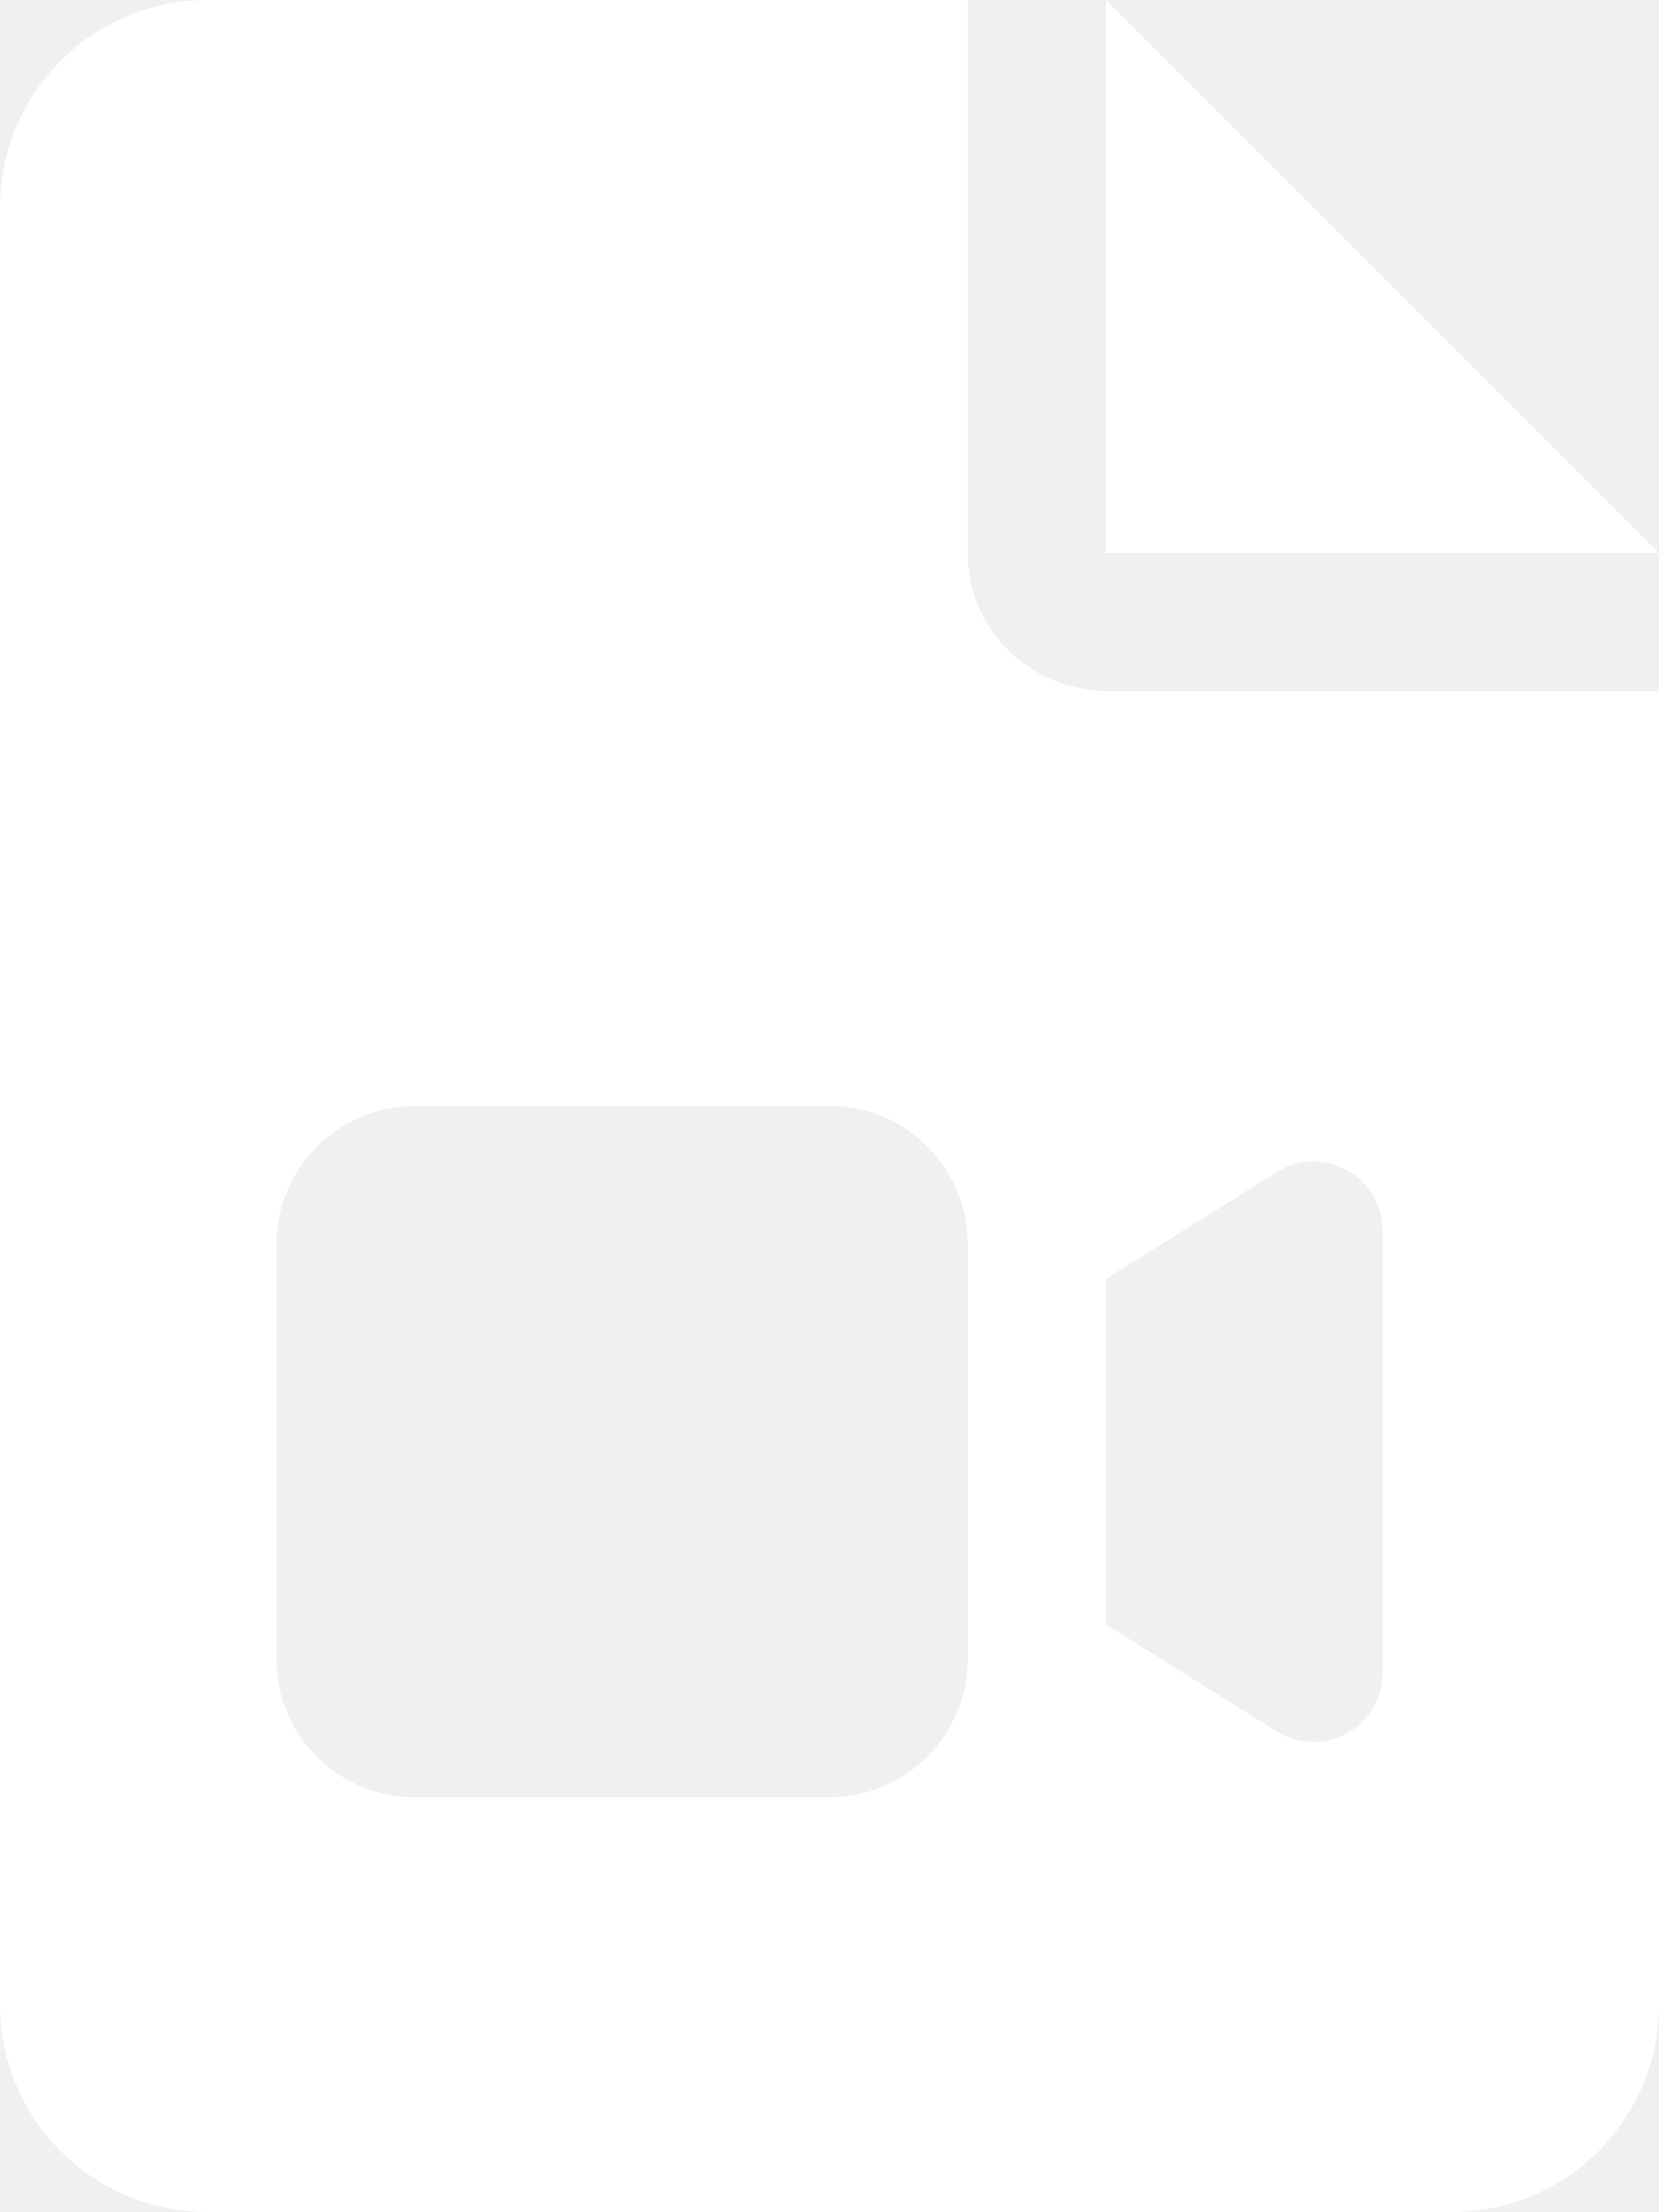
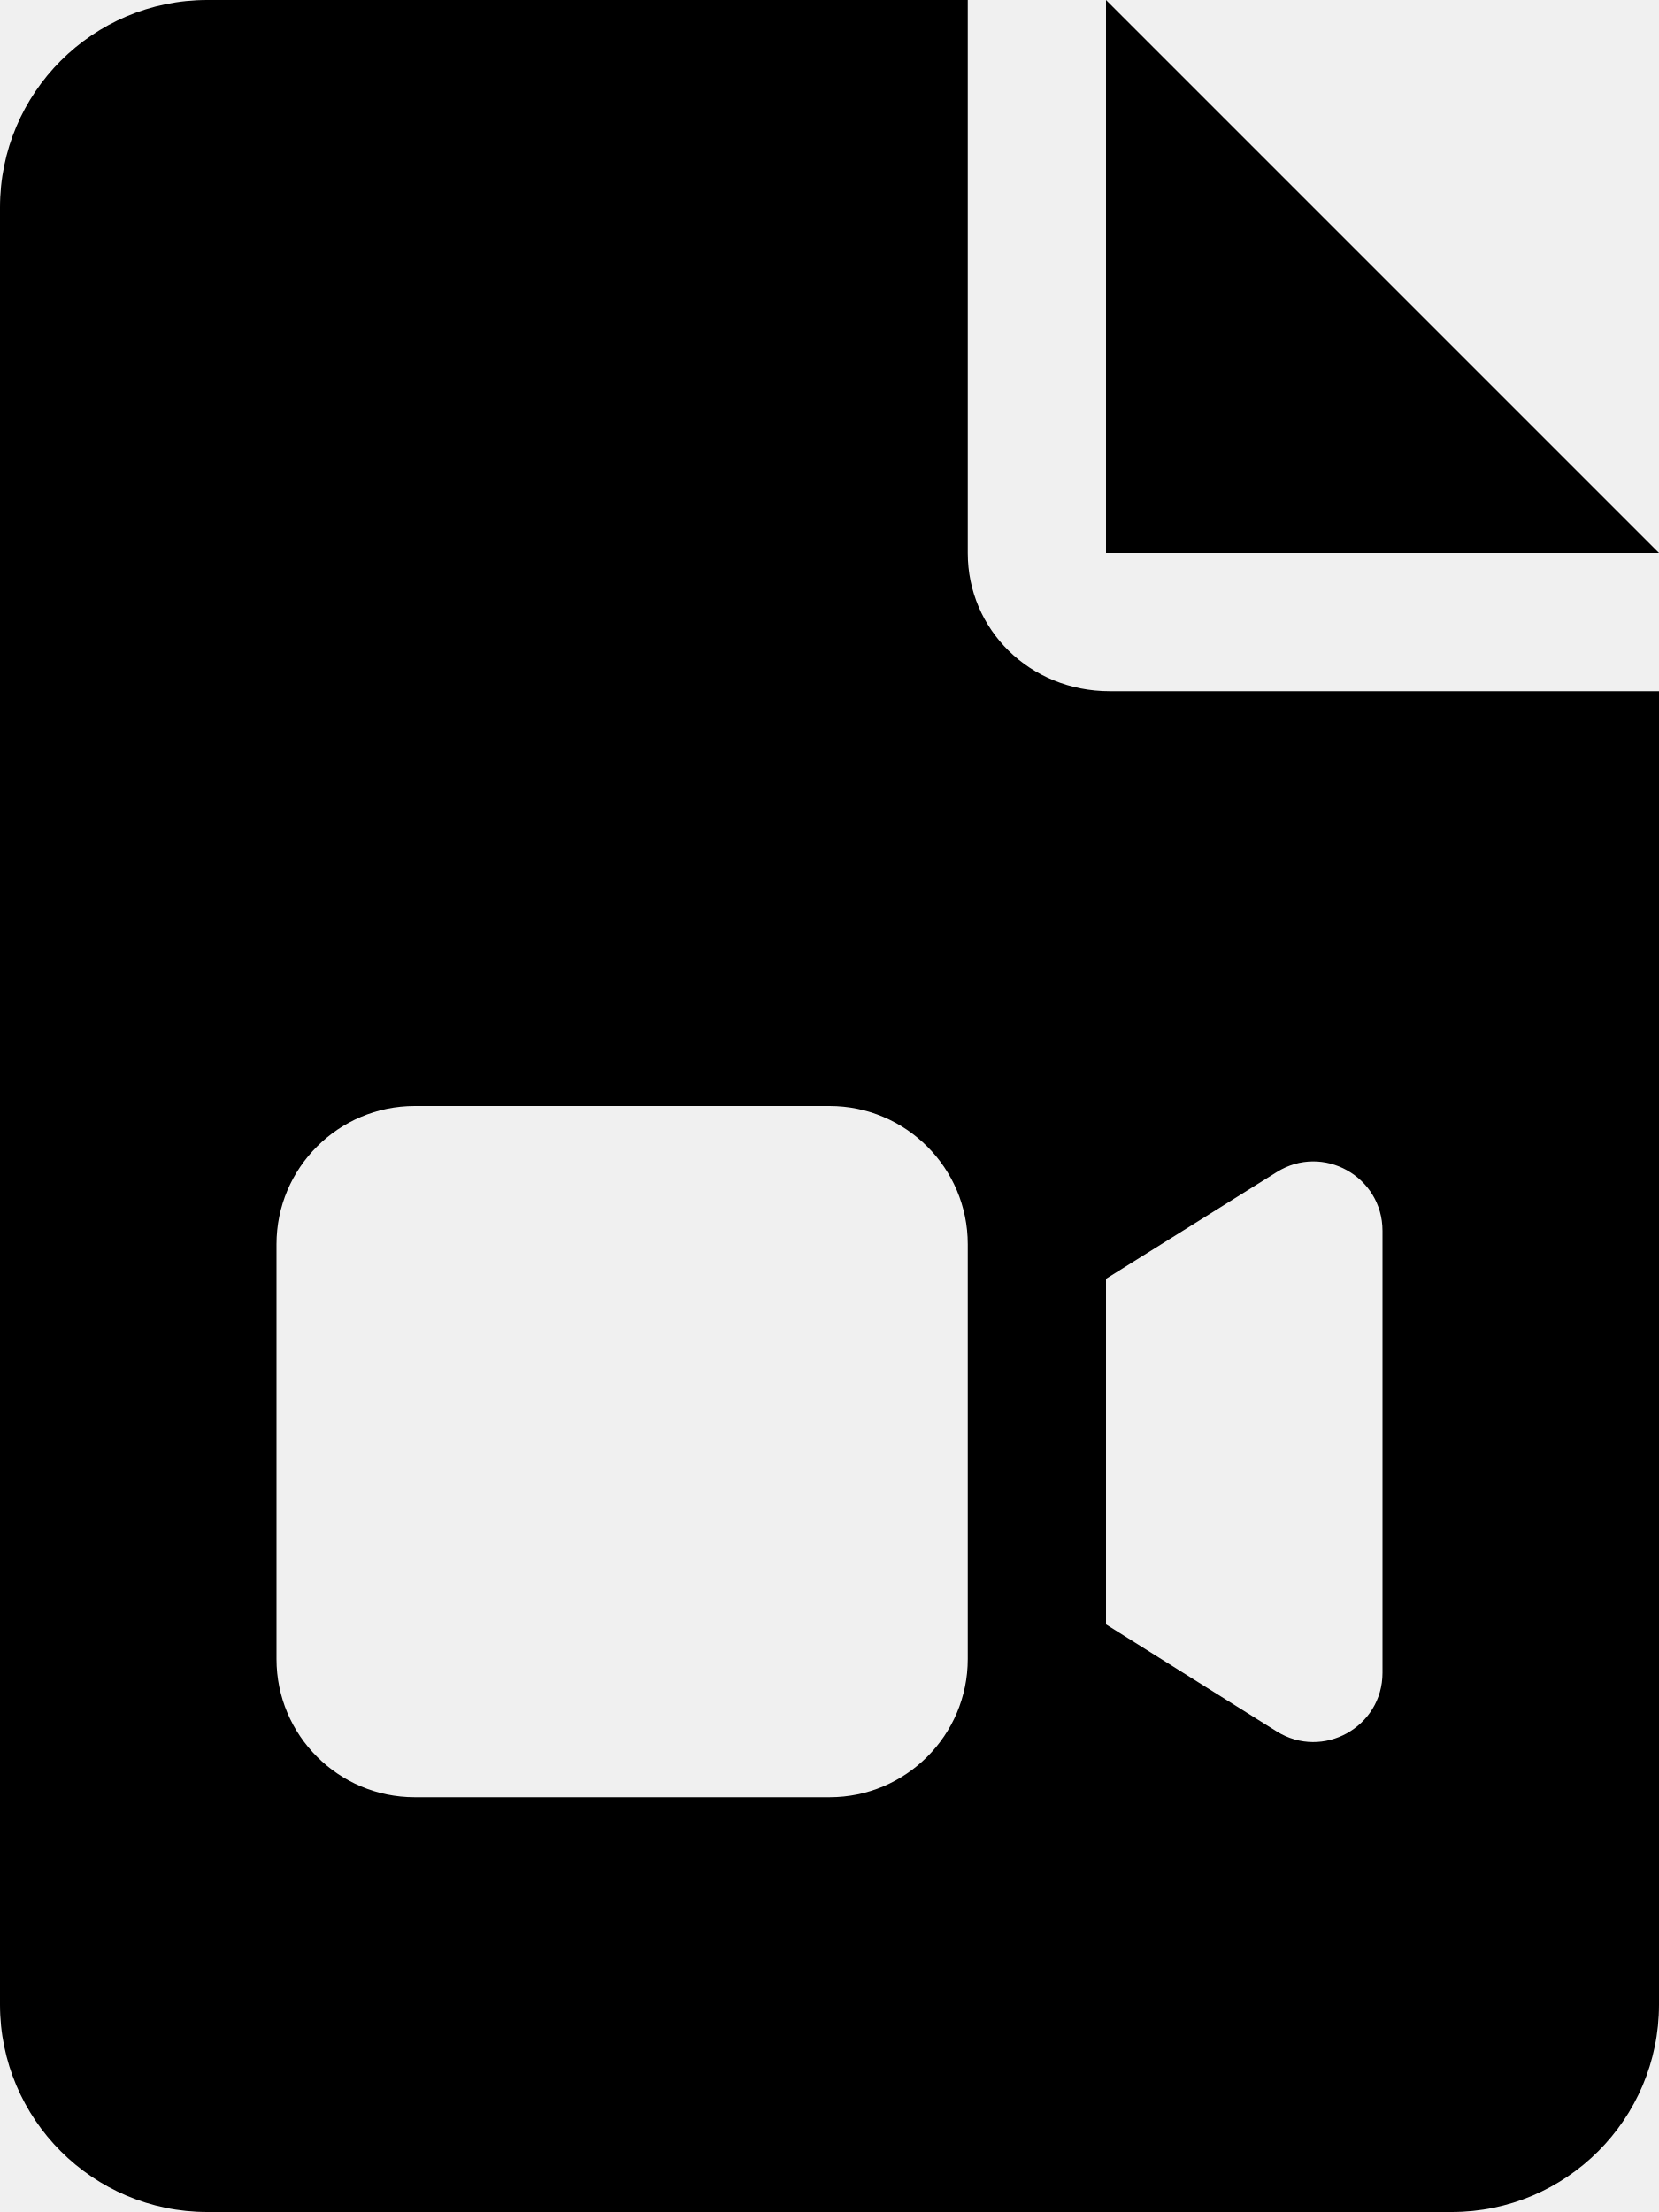
- <svg xmlns="http://www.w3.org/2000/svg" width="24" height="32" viewBox="0 0 24 32" fill="#fff">
+ <svg xmlns="http://www.w3.org/2000/svg" width="24" height="32" viewBox="0 0 24 32">
  <path d="M16 0V8H24L16 0ZM14 8V0H3C1.343 0 0 1.343 0 3V29C0 30.656 1.343 32 3 32H21C22.657 32 24 30.657 24 29V10H16.056C14.894 10 14 9.106 14 8ZM14 24C14 25.104 13.104 26 12 26H6C4.896 26 4 25.104 4 24V18C4 16.896 4.896 16 6 16H12C13.104 16 14 16.896 14 18V24ZM20 17.806V24.2C20 24.986 19.136 25.464 18.47 25.048L16 23.5V18.5L18.47 16.956C19.137 16.538 20 17.019 20 17.806Z" />
</svg>
